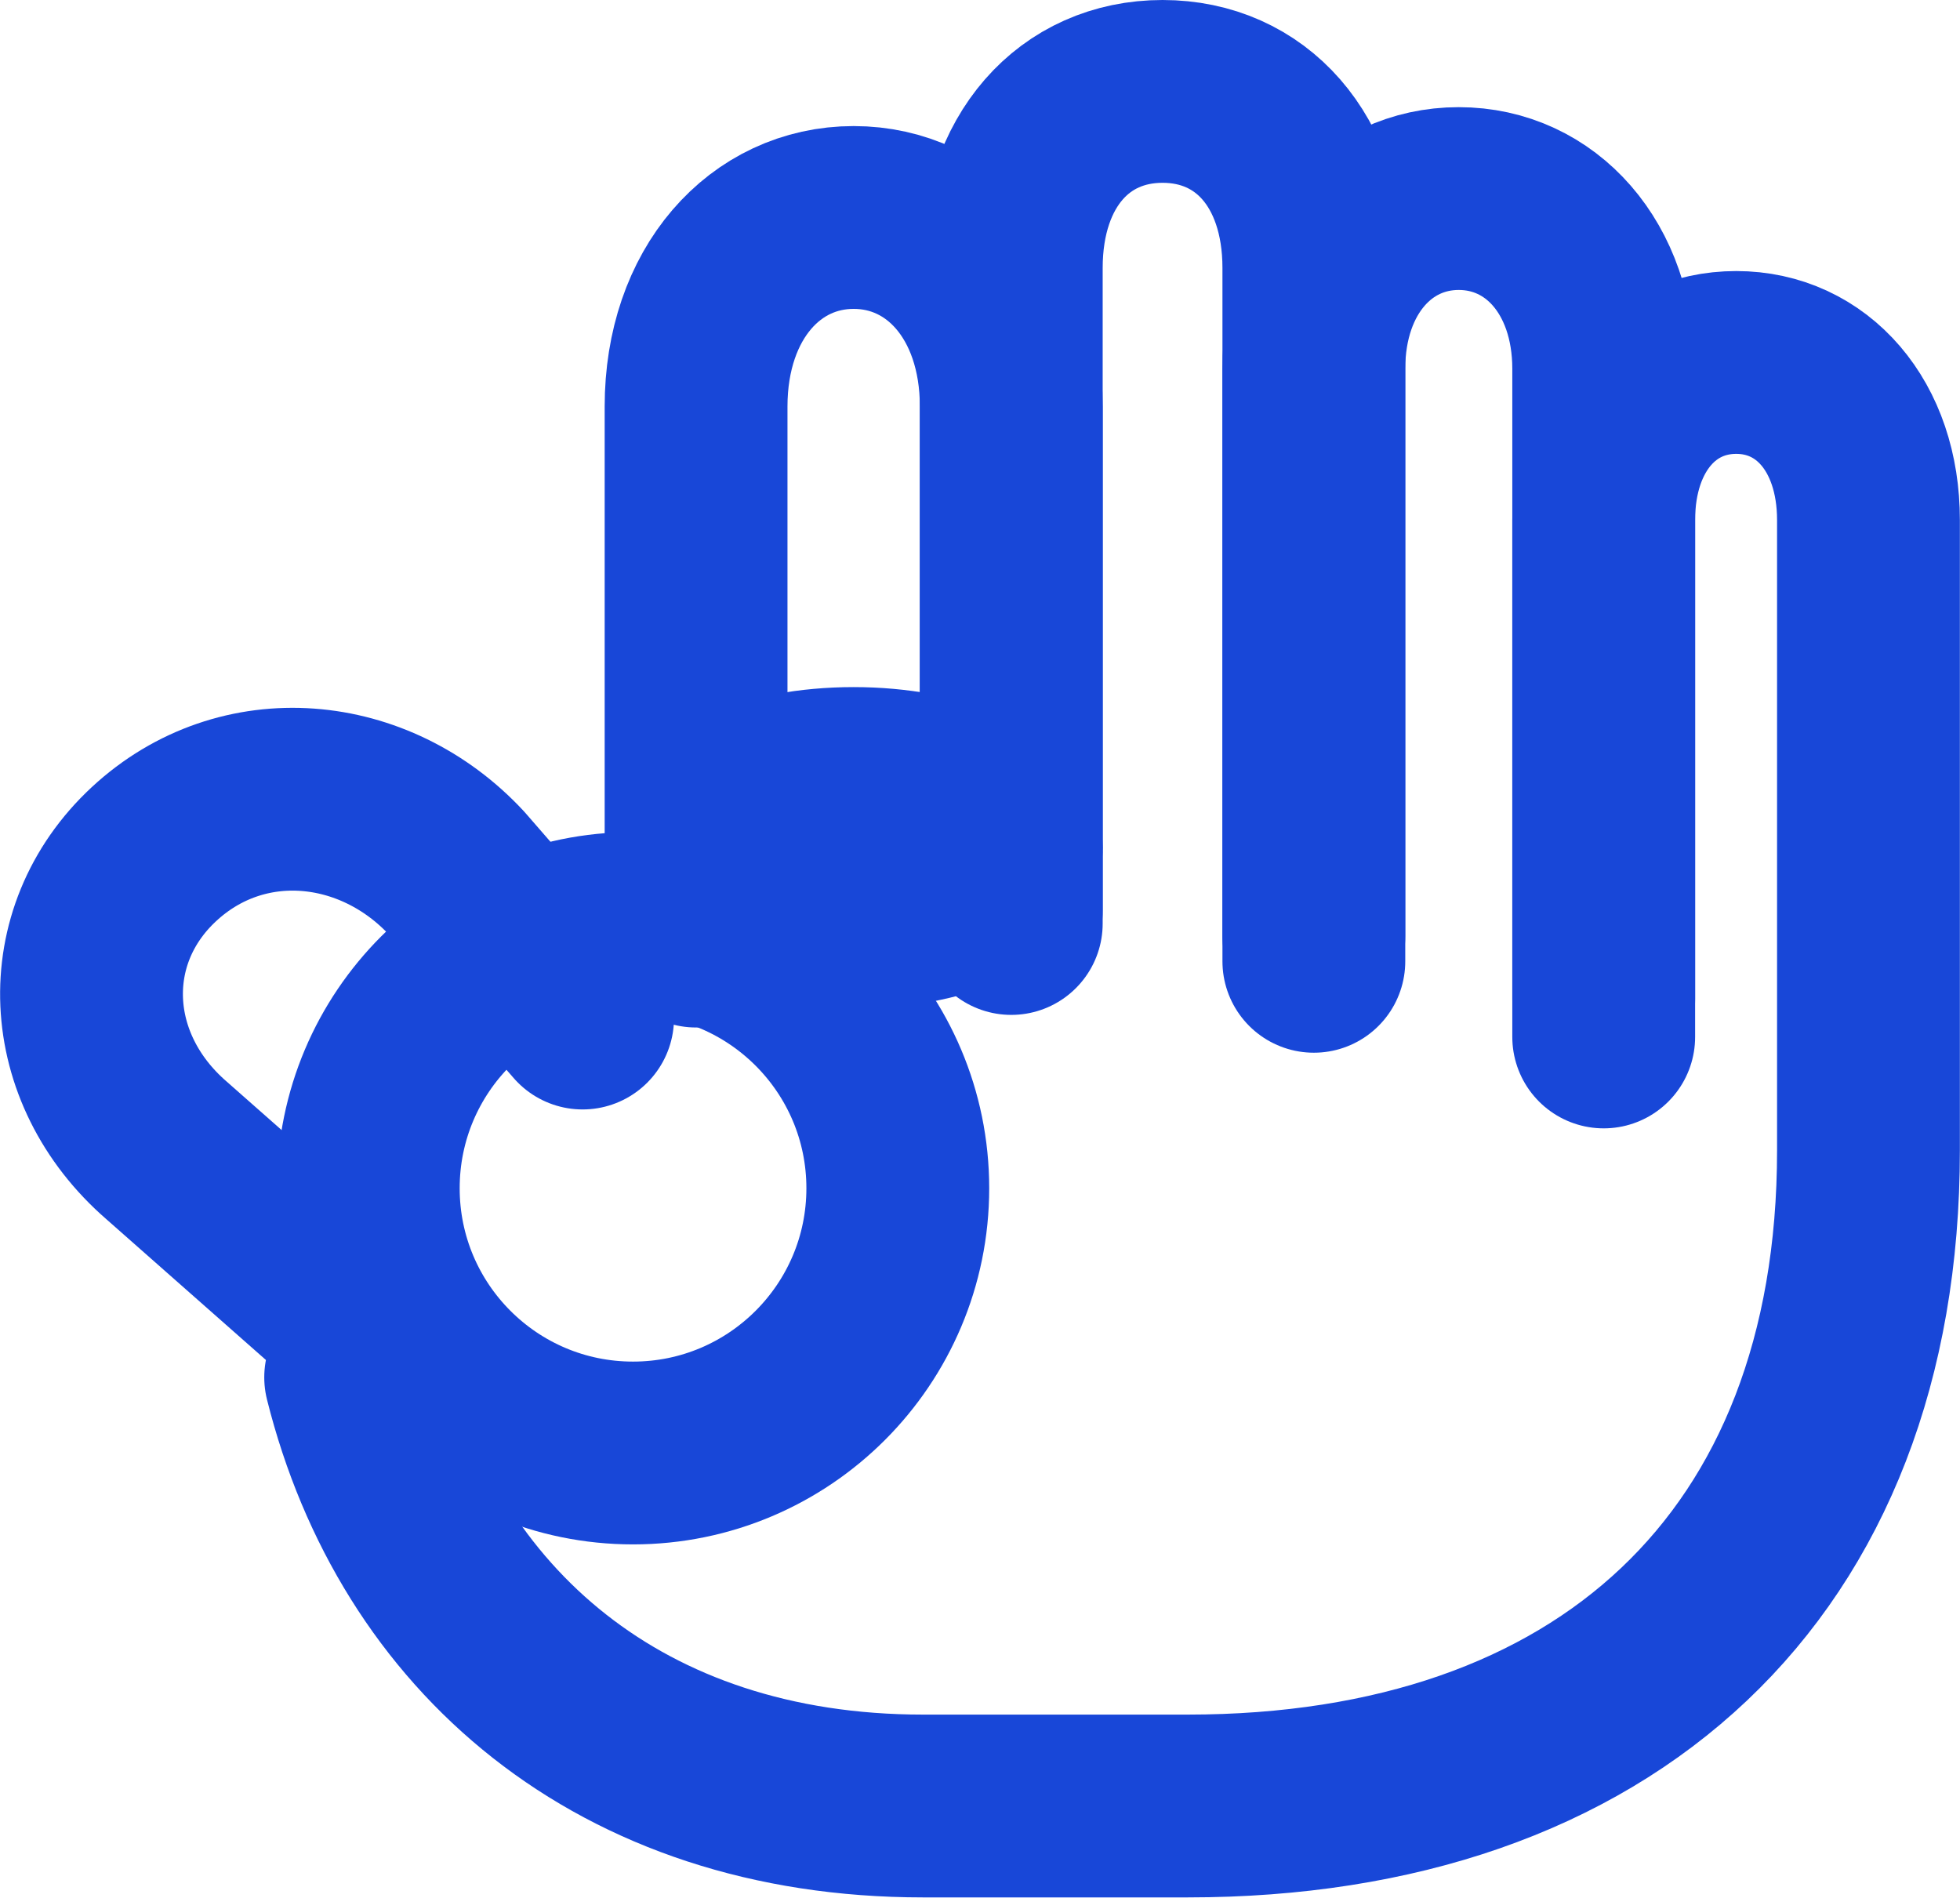
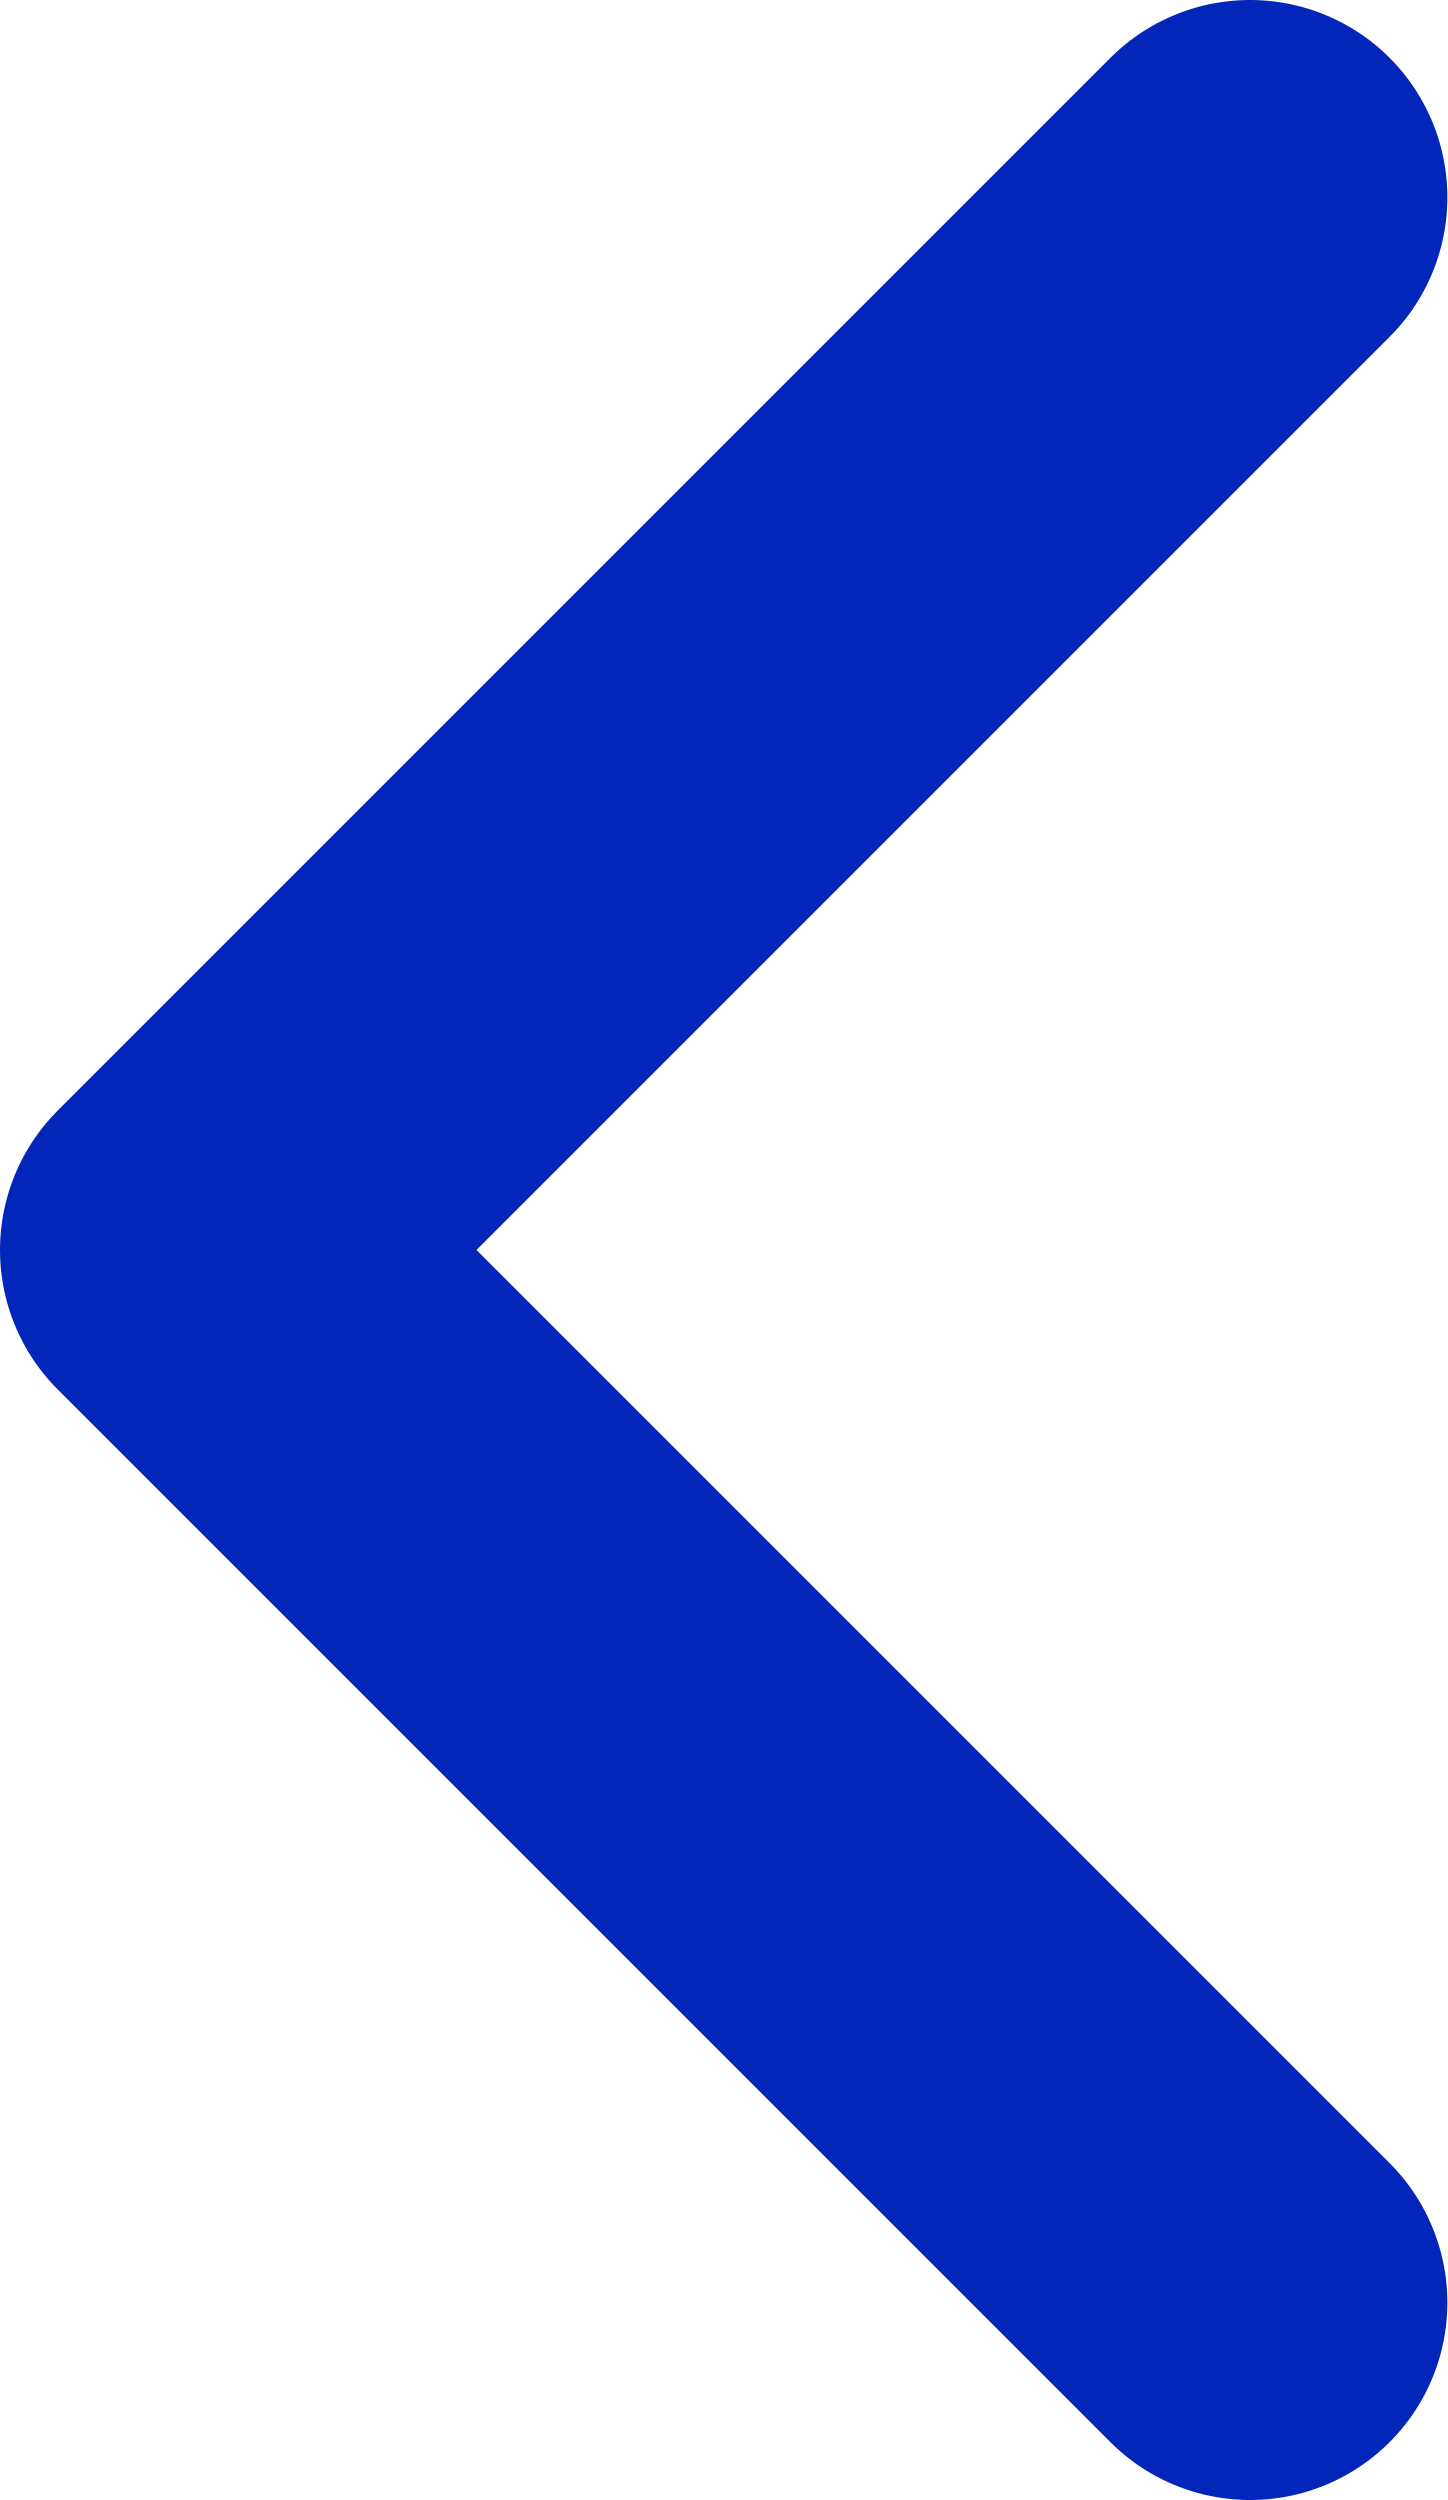
- <svg xmlns="http://www.w3.org/2000/svg" preserveAspectRatio="none" overflow="visible" style="display: block;" width="15.546" height="15.05" viewBox="0 0 15.546 15.05" fill="none">
-   <g id="Group">
-     <path id="Vector" d="M7.121 9.425C7.121 10.585 6.18 11.525 5.021 11.525C3.861 11.525 2.921 10.585 2.921 9.425C2.921 8.265 3.861 7.325 5.021 7.325C6.18 7.325 7.121 8.265 7.121 9.425Z" stroke-width="1.45" stroke-linecap="round" stroke-linejoin="round" stroke="#1847D8" />
-     <path id="Vector_2" d="M5.521 7.425V3.225C5.521 2.325 6.071 1.725 6.771 1.725C7.471 1.725 8.021 2.325 8.021 3.225V7.225" stroke-width="1.45" stroke-linecap="round" stroke-linejoin="round" stroke="#1847D8" />
-     <path id="Vector_3" d="M8.021 7.325V2.125C8.021 1.275 8.521 0.725 9.221 0.725C9.921 0.725 10.421 1.275 10.421 2.125V7.425" stroke-width="1.45" stroke-linecap="round" stroke-linejoin="round" stroke="#1847D8" />
-     <path id="Vector_4" d="M10.421 7.625V2.925C10.421 2.125 10.921 1.575 11.57 1.575C12.22 1.575 12.72 2.125 12.72 2.925V7.925" stroke-width="1.45" stroke-linecap="round" stroke-linejoin="round" stroke="#1847D8" />
-     <path id="Vector_5" d="M12.72 8.225V4.125C12.72 3.375 13.171 2.875 13.771 2.875C14.37 2.875 14.82 3.375 14.82 4.125V9.125C14.82 12.425 12.72 14.325 9.421 14.325H7.321C4.921 14.325 3.321 12.925 2.821 10.925" stroke-width="1.45" stroke-linecap="round" stroke-linejoin="round" stroke="#1847D8" />
-     <path id="Vector_6" d="M3.021 10.625L1.321 9.125C0.571 8.475 0.521 7.425 1.221 6.775C1.921 6.125 2.971 6.225 3.621 6.925L4.621 8.075" stroke-width="1.45" stroke-linecap="round" stroke-linejoin="round" stroke="#1847D8" />
-     <path id="Vector_7" d="M8.021 6.725C8.021 7.029 7.461 7.275 6.771 7.275C6.08 7.275 5.521 7.029 5.521 6.725C5.521 6.421 6.08 6.175 6.771 6.175C7.461 6.175 8.021 6.421 8.021 6.725Z" stroke-width="1.45" stroke-linecap="round" stroke-linejoin="round" stroke="#1847D8" />
-   </g>
+ <svg xmlns="http://www.w3.org/2000/svg" preserveAspectRatio="none" overflow="visible" style="display: block;" width="6.6" height="11.4" viewBox="0 0 6.6 11.4" fill="none">
+   <path id="Icon" d="M5.7 10.5L0.9 5.7L5.7 0.9" stroke-width="1.8" stroke-linecap="round" stroke-linejoin="round" stroke="#0225BA" />
</svg>
